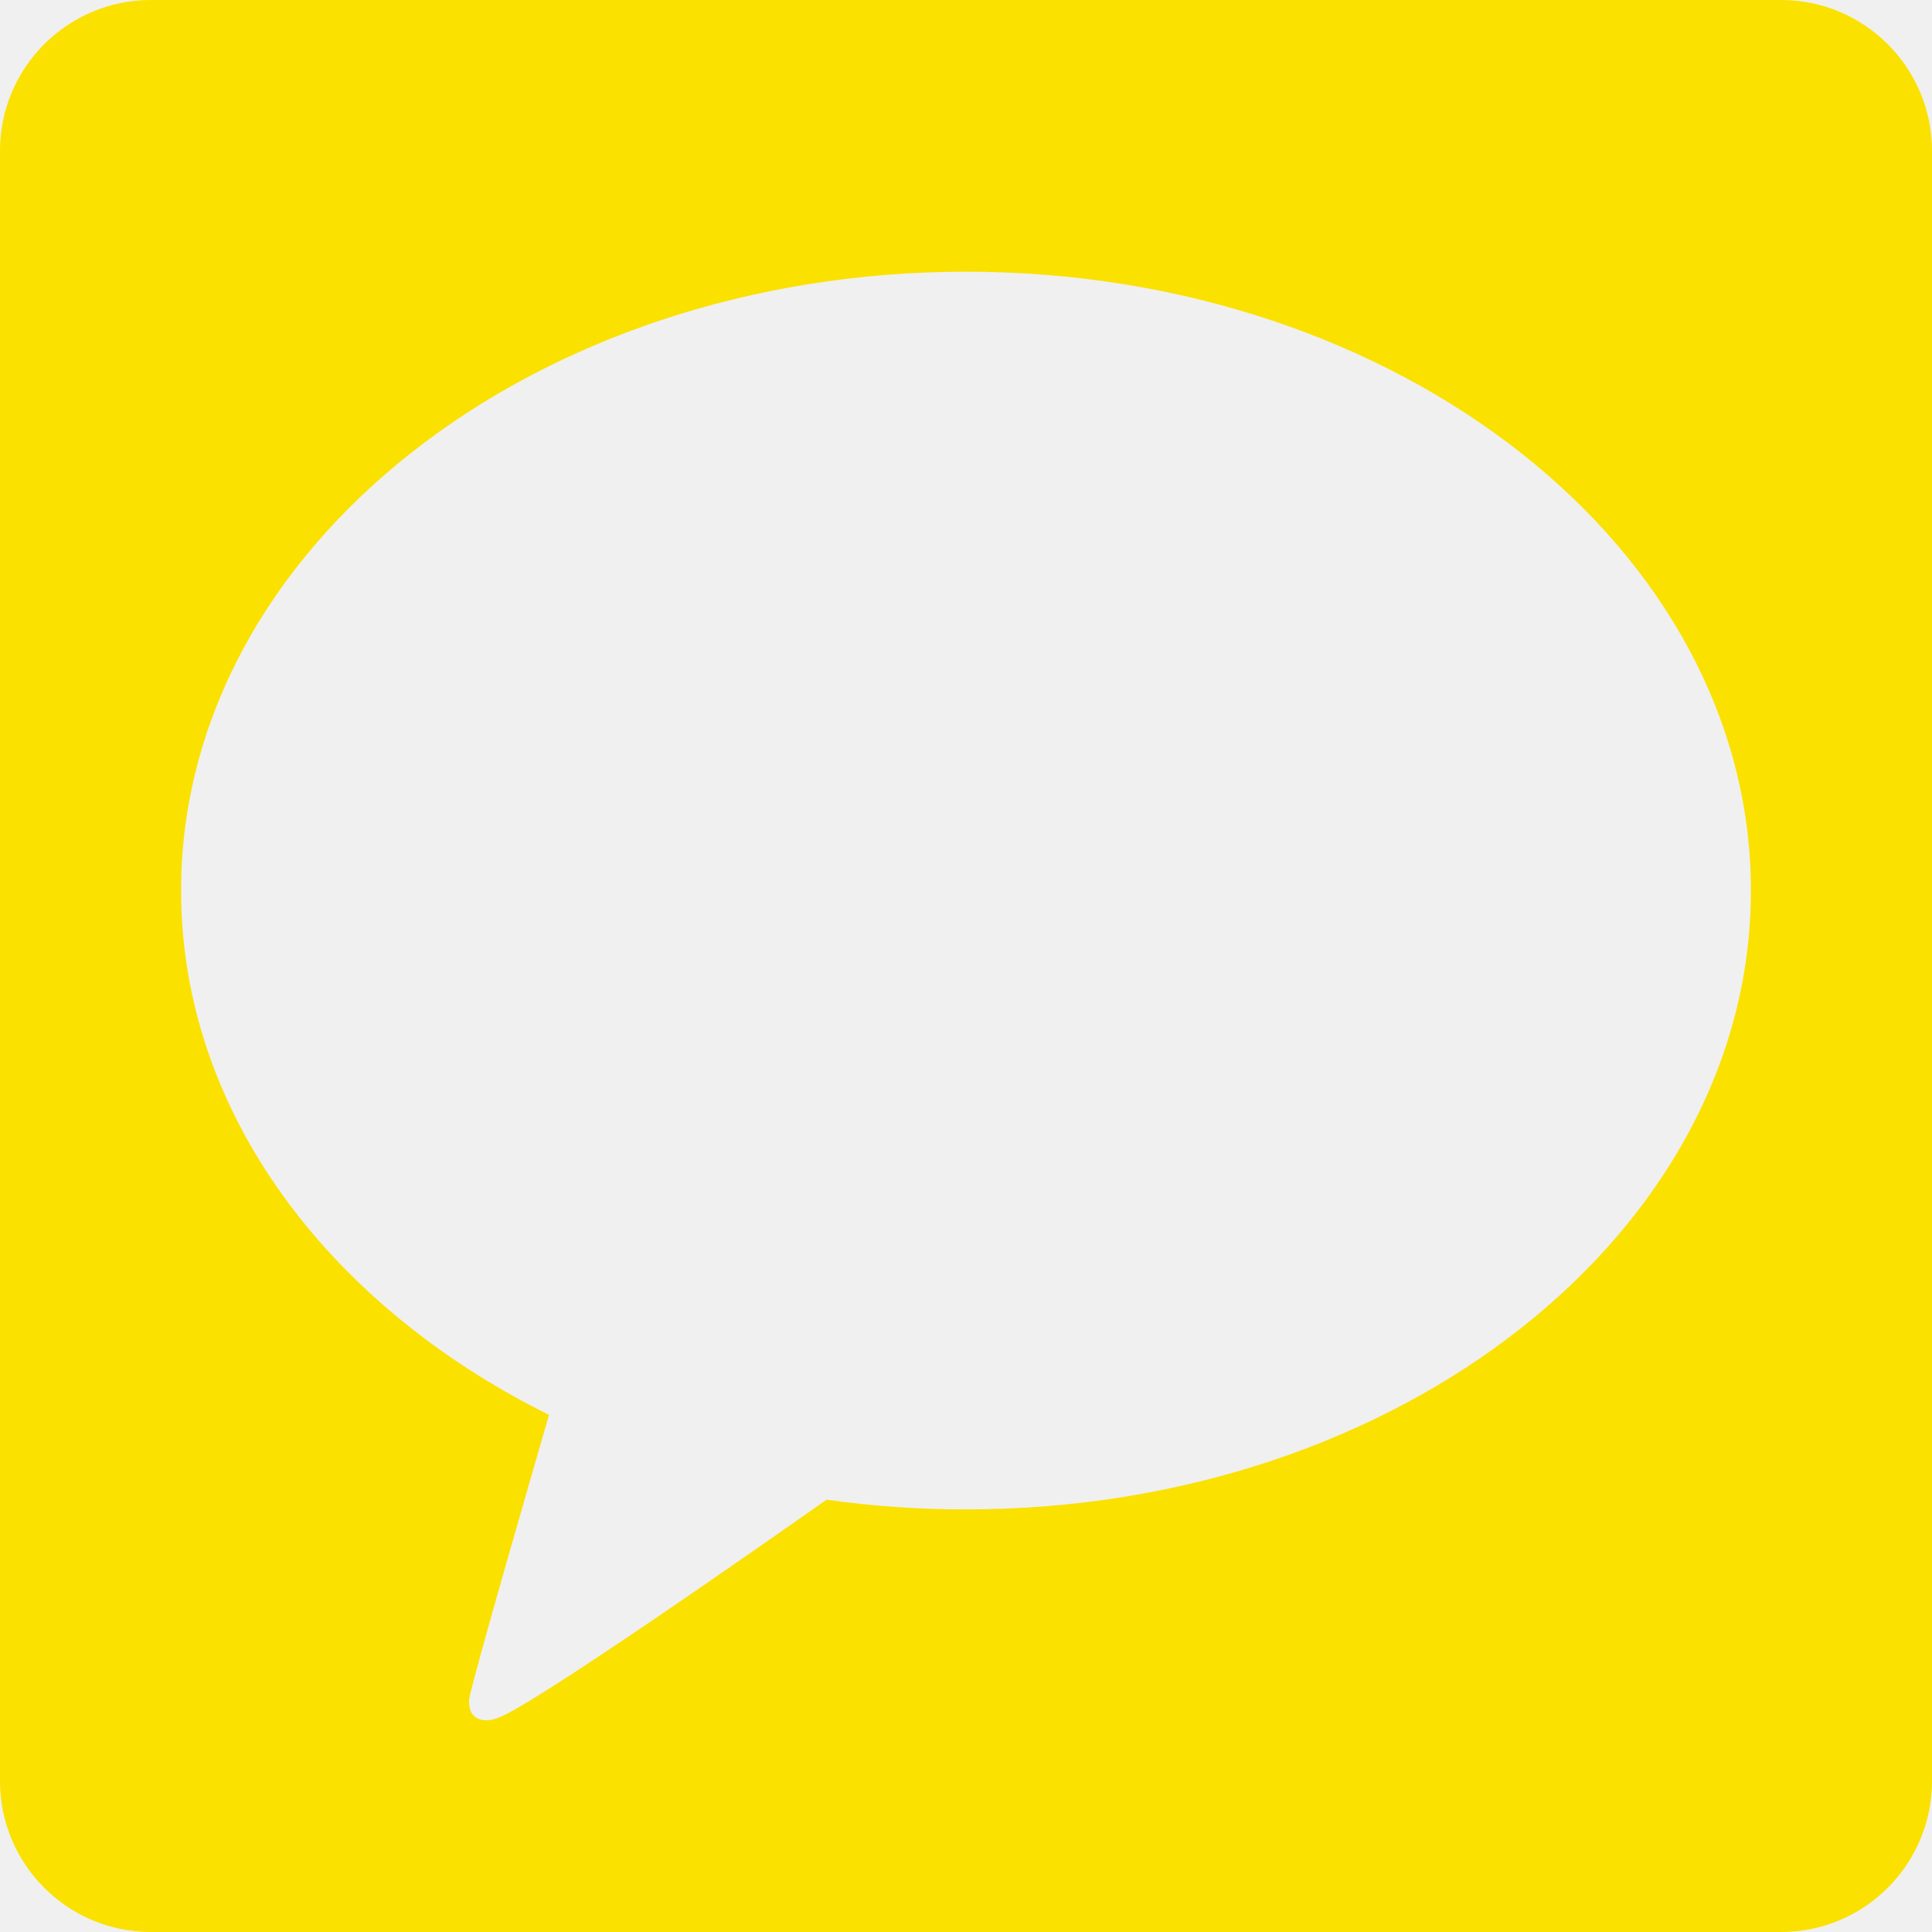
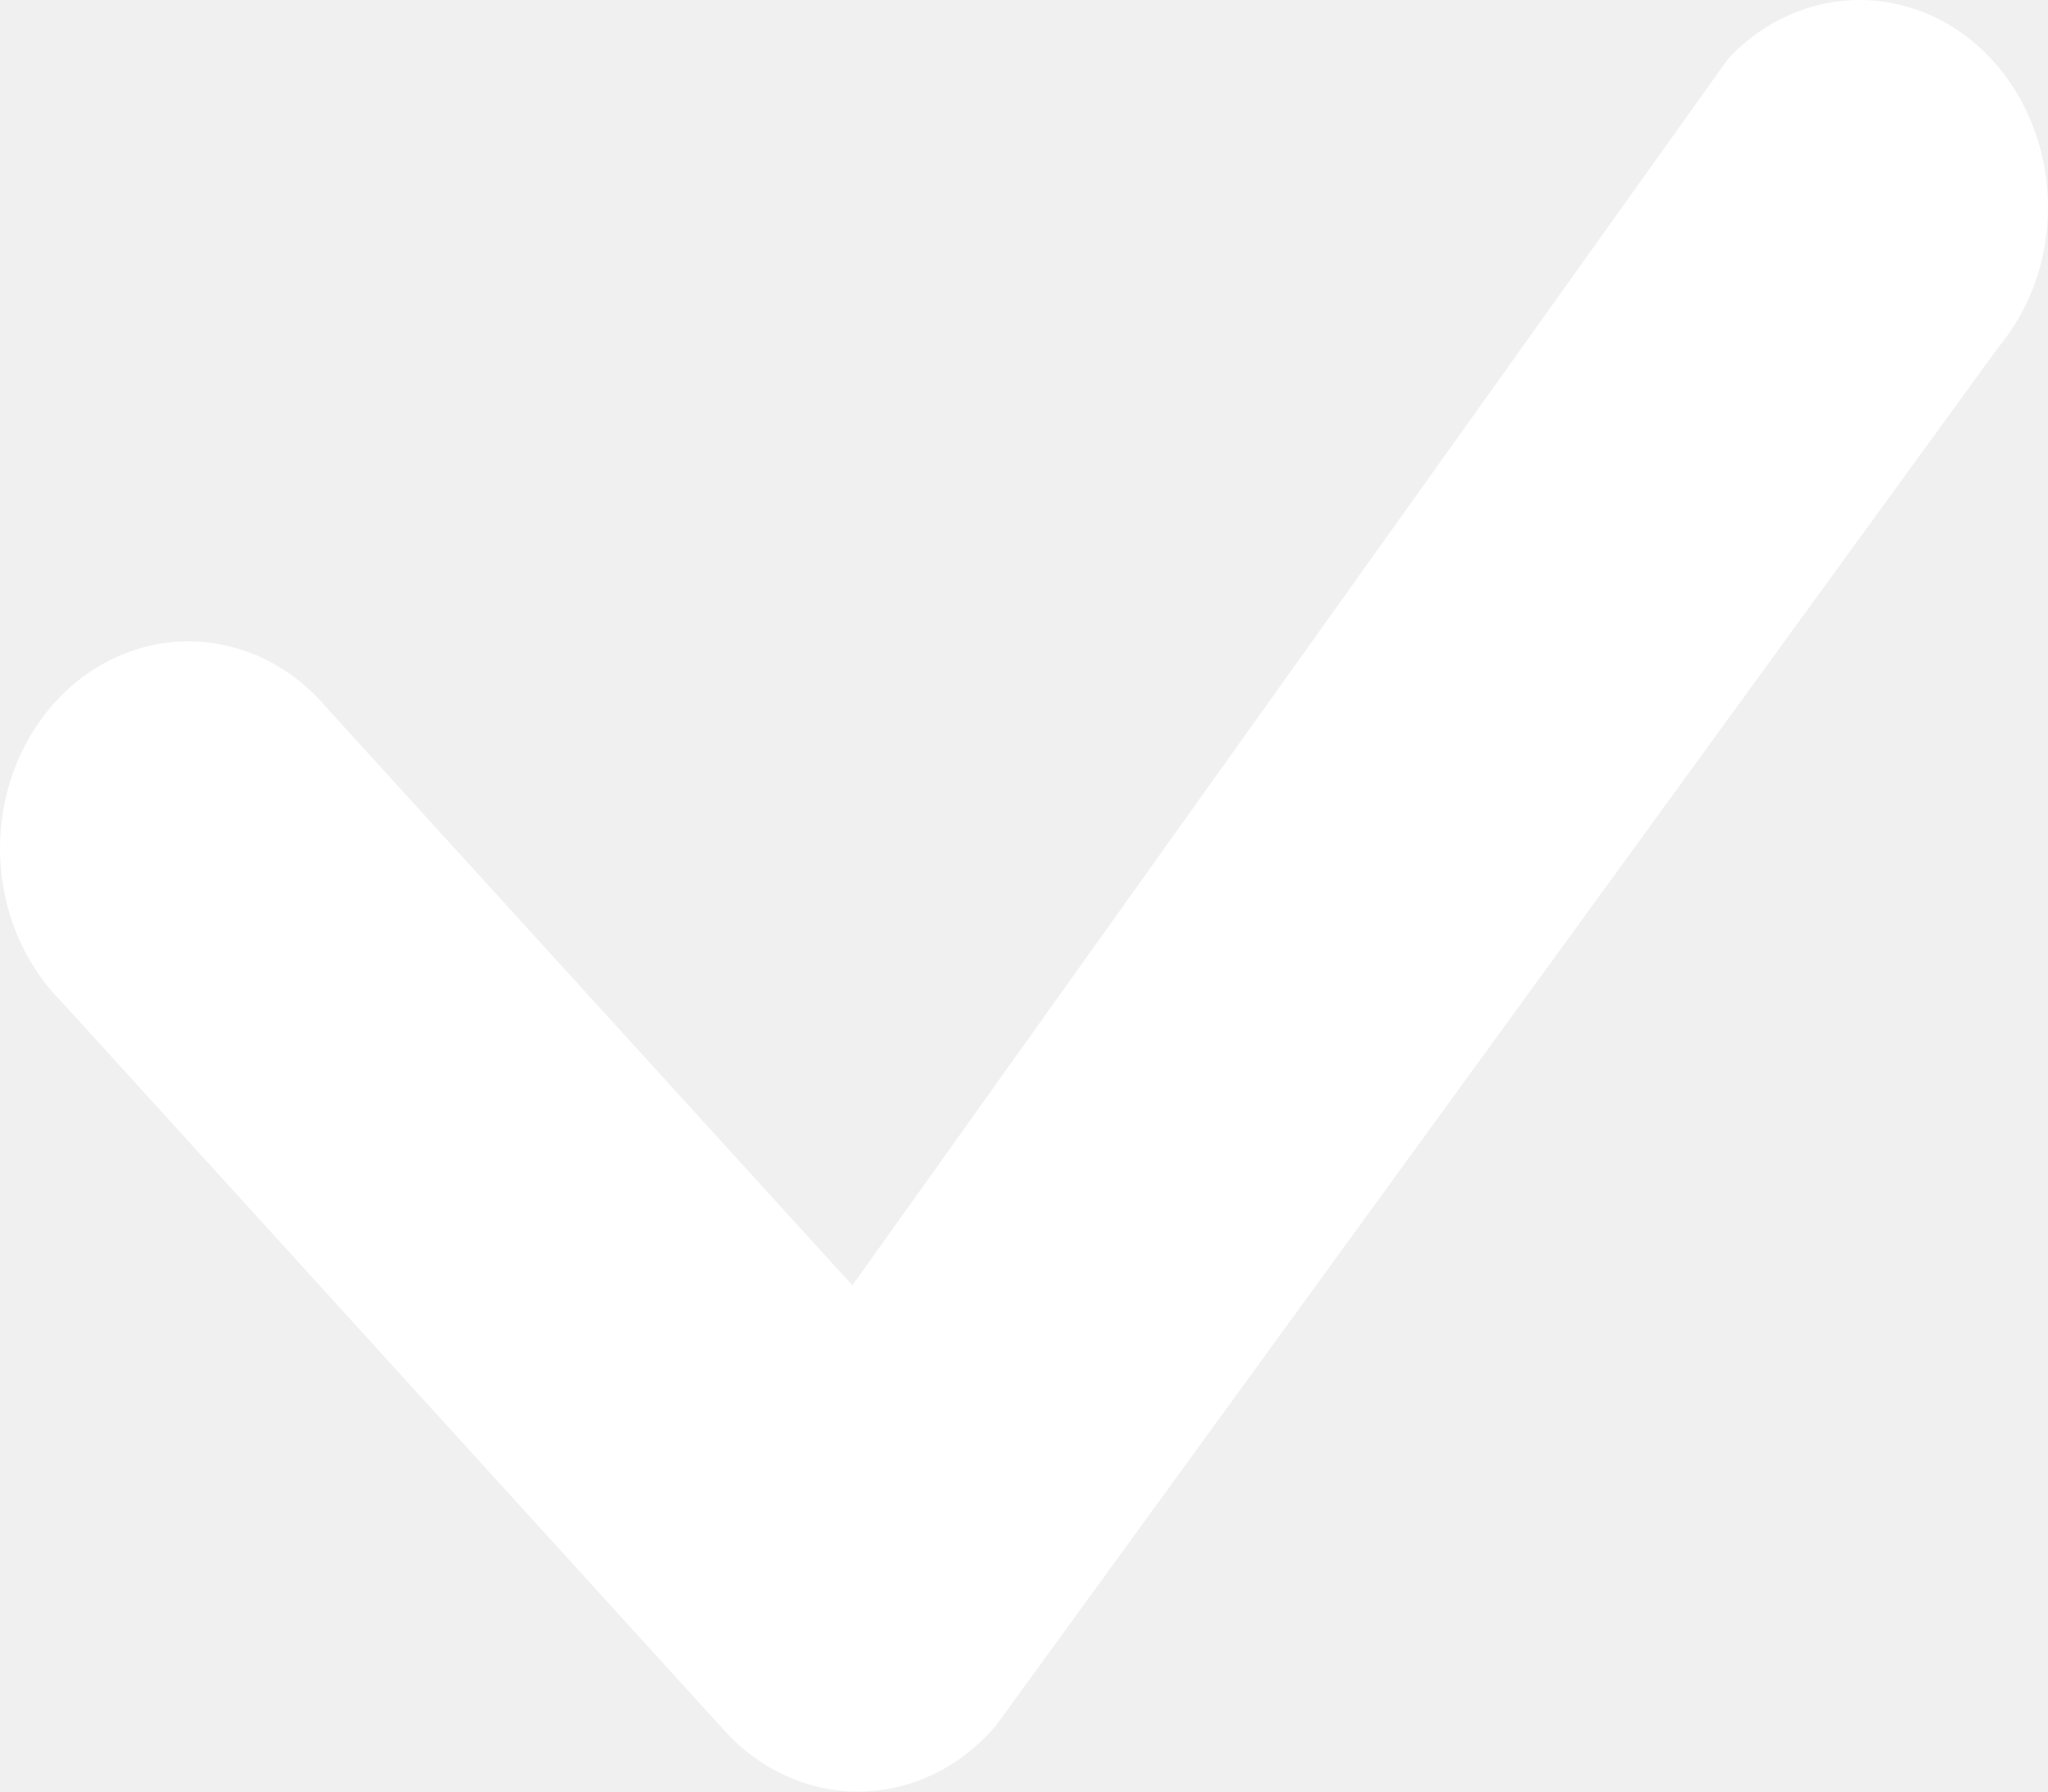
- <svg xmlns="http://www.w3.org/2000/svg" version="1.1" width="30px" height="30px">
-   <g transform="matrix(1 0 0 1 -210 -565 )">
-     <path d="M 30 2.344  C 30 1.049  28.95 0  27.656 0  C 27.656 0  2.344 0  2.344 0  C 1.049 0  0 1.05  0 2.344  C 0 2.344  0 27.656  0 27.656  C 0 28.951  1.05 30  2.344 30  C 2.344 30  27.656 30  27.656 30  C 28.951 30  30 28.95  30 27.656  C 30 27.656  30 2.344  30 2.344  Z M 27.188 13.829  C 27.188 19.136  21.731 23.438  15 23.438  C 14.26 23.438  13.538 23.387  12.835 23.287  C 12.132 23.782  8.069 26.636  7.685 26.69  C 7.685 26.69  7.529 26.751  7.395 26.672  C 7.261 26.594  7.285 26.386  7.285 26.386  C 7.325 26.111  8.339 22.614  8.525 21.97  C 5.094 20.27  2.812 17.259  2.812 13.829  C 2.812 8.521  8.269 4.219  15 4.219  C 21.731 4.219  27.188 8.521  27.188 13.829  Z " fill-rule="nonzero" fill="#fae100" stroke="none" transform="matrix(1 0 0 1 210 565 )" />
+ <svg xmlns="http://www.w3.org/2000/svg" version="1.1" width="16px" height="14px">
+   <g transform="matrix(1 0 0 1 -26 -688 )">
+     <path d="M 13.476 0.494  C 13.476 0.494  13.513 0.446  13.513 0.446  C 13.789 0.157  14.157 -0.003  14.539 4.6393975337574554E-05  C 14.921 0.003  15.287 0.169  15.559 0.463  C 15.831 0.757  15.989 1.156  15.999 1.576  C 16.01 1.996  15.871 2.403  15.613 2.713  C 15.613 2.713  7.782 13.483  7.782 13.483  C 7.647 13.642  7.485 13.77  7.304 13.859  C 7.123 13.948  6.928 13.996  6.73 14  C 6.532 14.004  6.336 13.964  6.152 13.882  C 5.969 13.801  5.802 13.68  5.662 13.526  C 5.662 13.526  0.469 7.815  0.469 7.815  C 0.324 7.667  0.208 7.488  0.127 7.289  C 0.047 7.091  0.004 6.876  0 6.659  C -0.003 6.442  0.033 6.226  0.107 6.024  C 0.181 5.823  0.291 5.64  0.431 5.486  C 0.571 5.332  0.737 5.211  0.921 5.13  C 1.104 5.048  1.3 5.008  1.498 5.012  C 1.696 5.016  1.891 5.063  2.071 5.152  C 2.252 5.24  2.414 5.368  2.549 5.527  C 2.549 5.527  6.659 10.044  6.659 10.044  L 13.476 0.494  Z " fill-rule="nonzero" fill="#ffffff" stroke="none" transform="matrix(1 0 0 1 26 688 )" />
  </g>
</svg>
